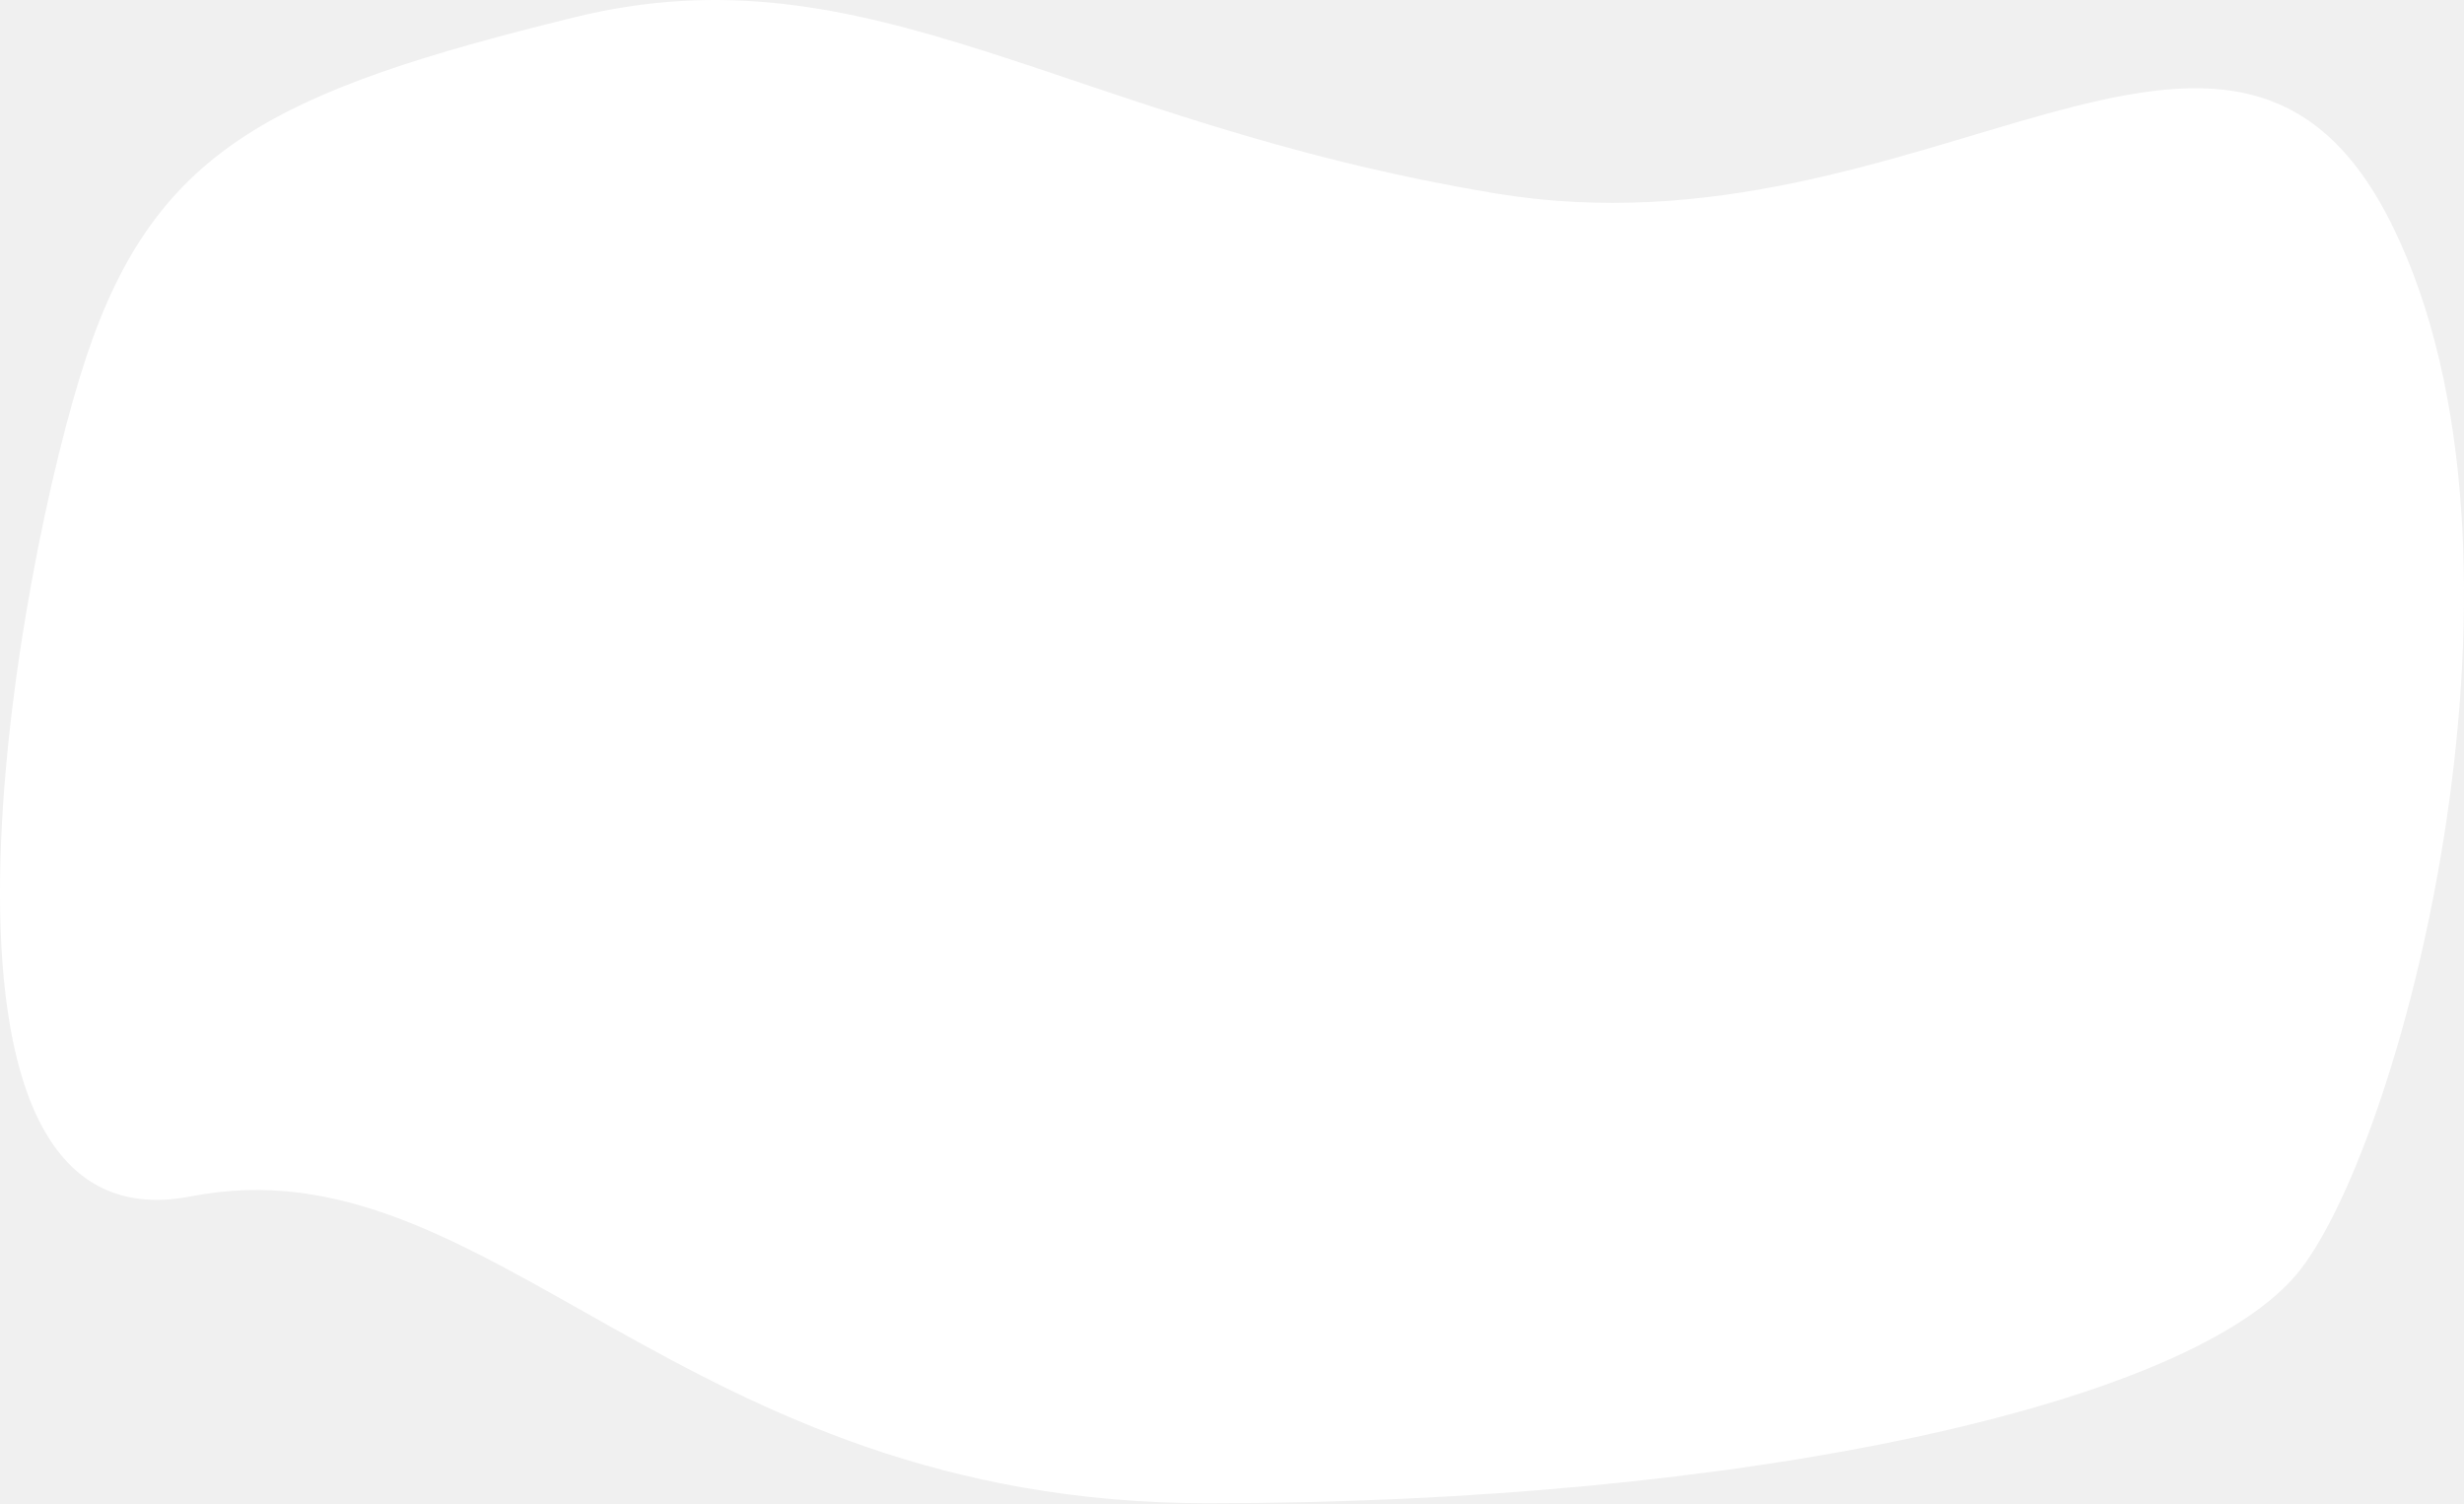
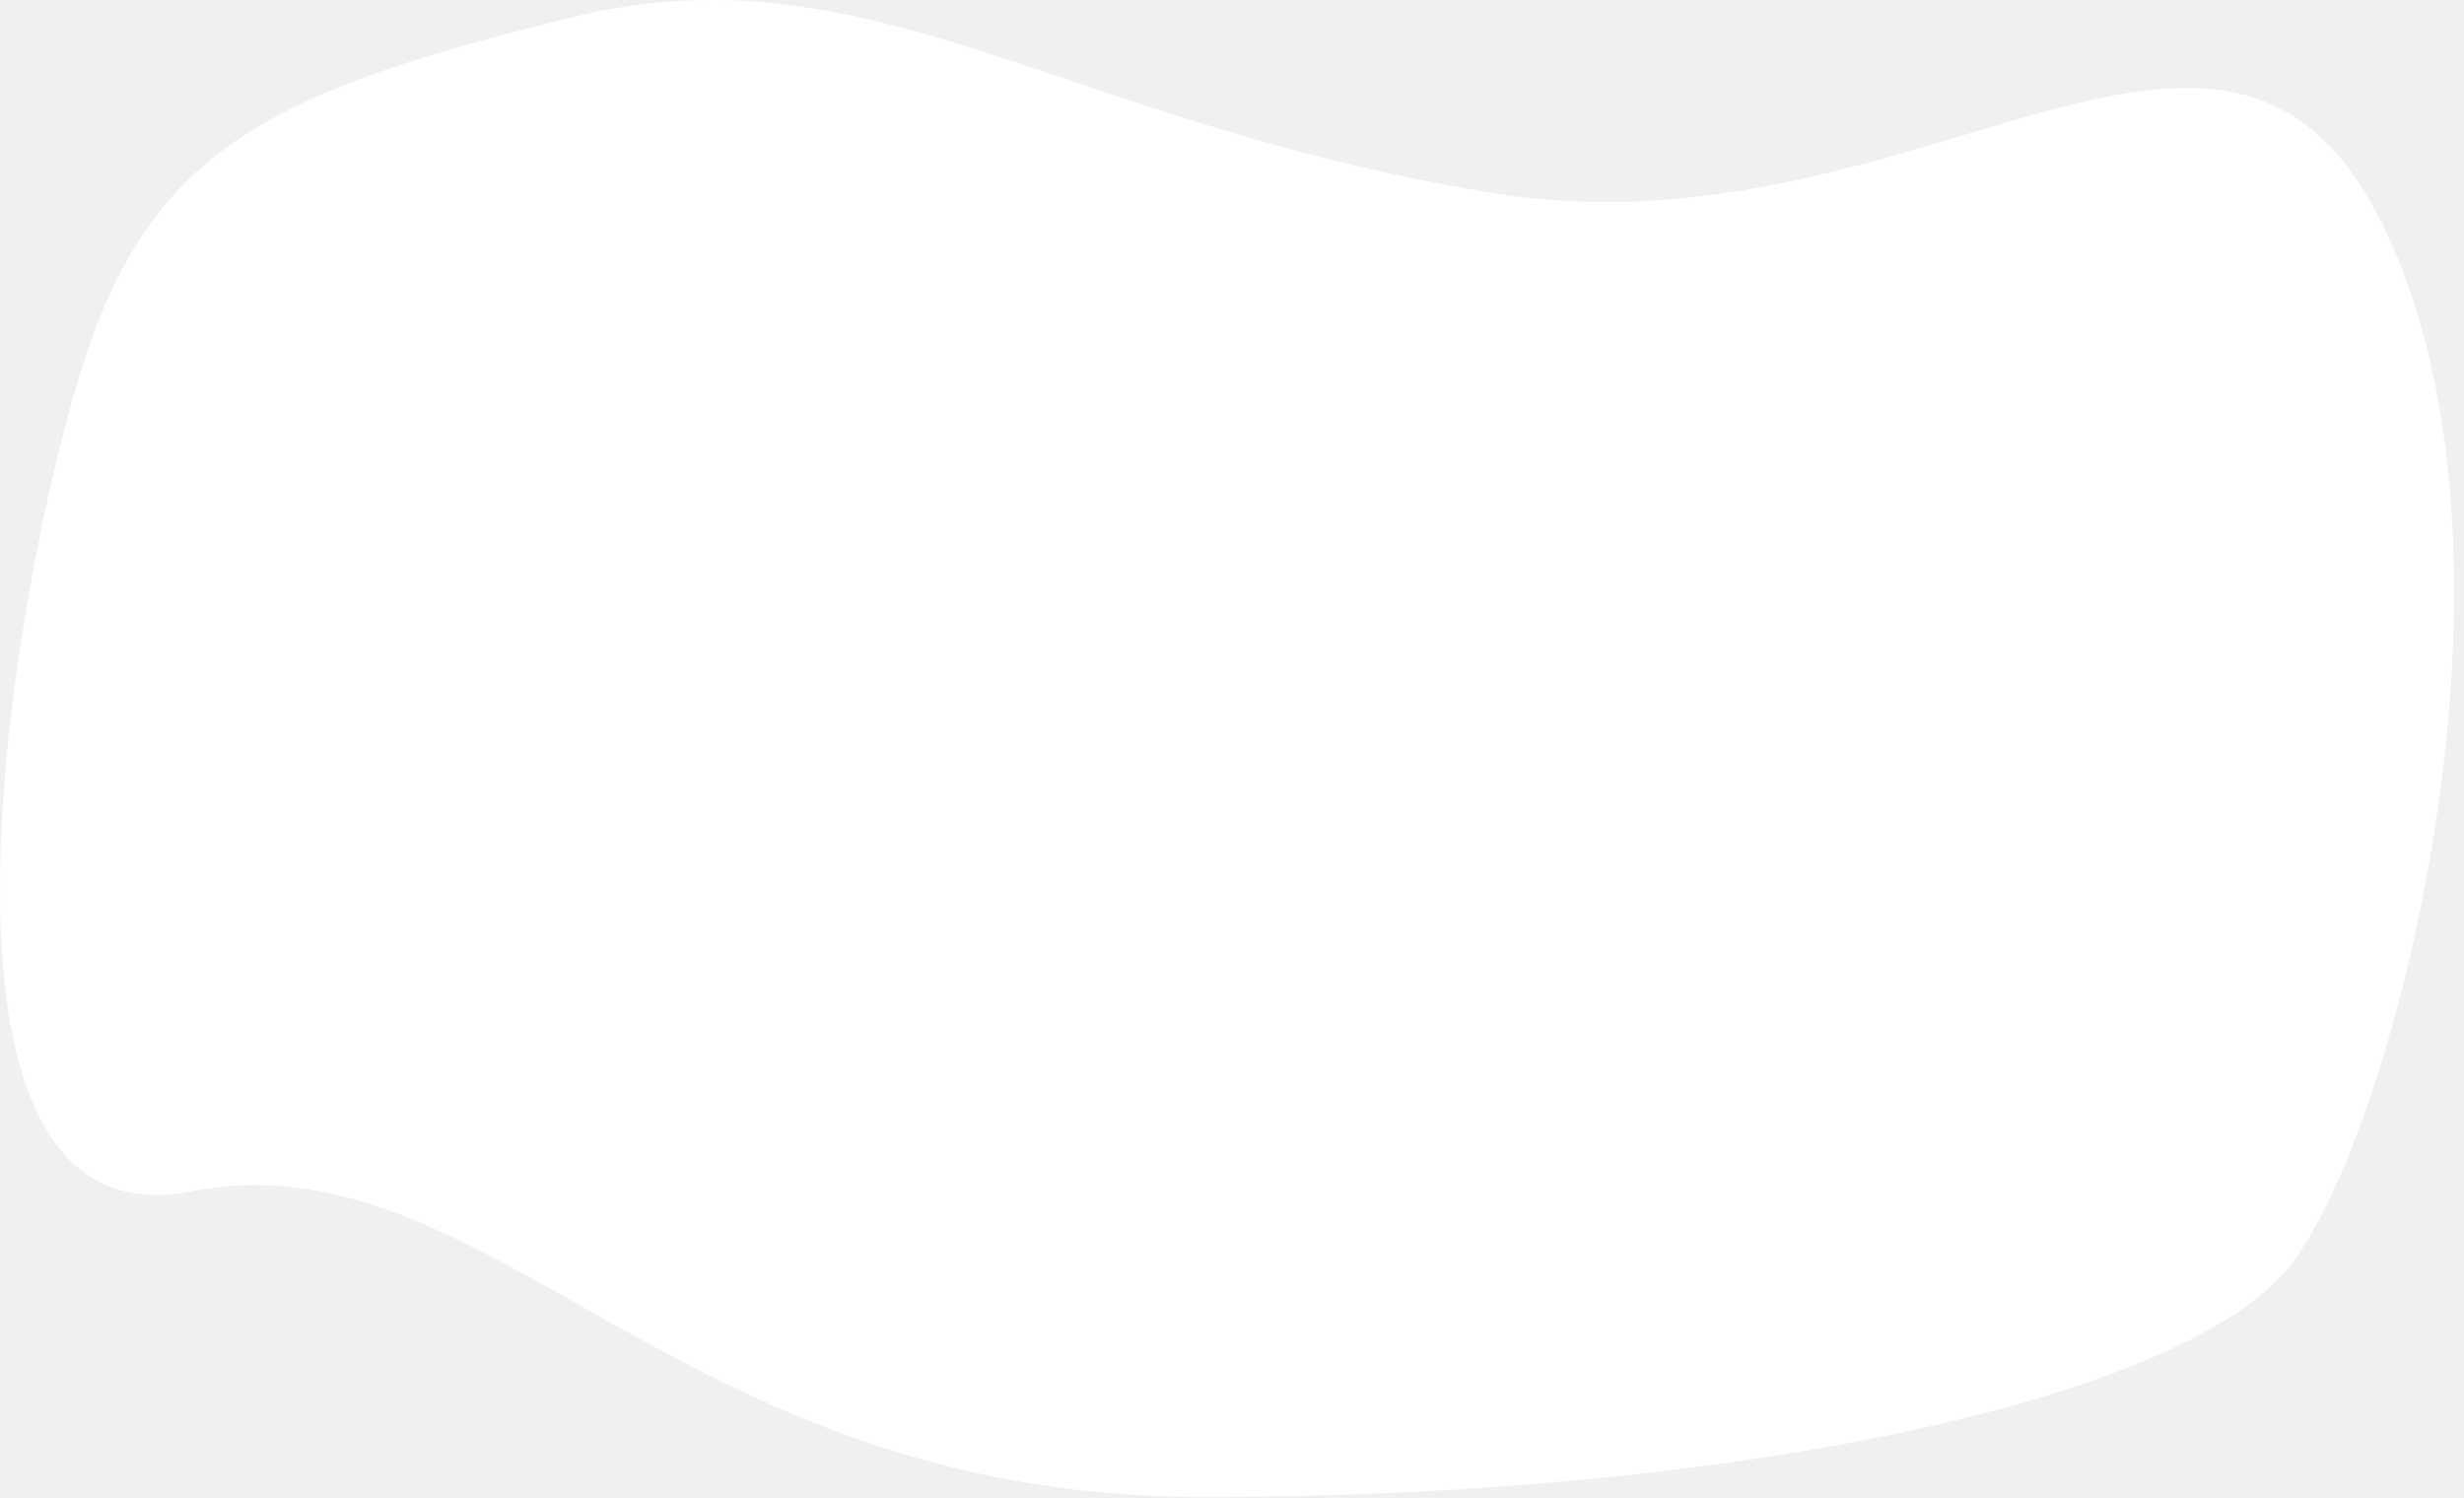
- <svg xmlns="http://www.w3.org/2000/svg" width="740.982" height="452.065" viewBox="0 0 740.982 452.065">
+ <svg xmlns="http://www.w3.org/2000/svg" width="743.982" height="452.065" viewBox="0 0 743.982 452.065">
  <path id="Path_2463" data-name="Path 2463" d="M8423.353,1537.108c89.533-22.047,147.174,31.357,277.024,52.915s221.952-88.695,270.1,10.342,3.69,271.868-27.725,313.023-168.859,70.552-328.814,70.552-215.464-109.925-305.737-92.287-52.4-189.922-31.455-252.636S8333.819,1559.156,8423.353,1537.108Z" transform="translate(-8250.732 -1531.875)" fill="#fff" />
</svg>
